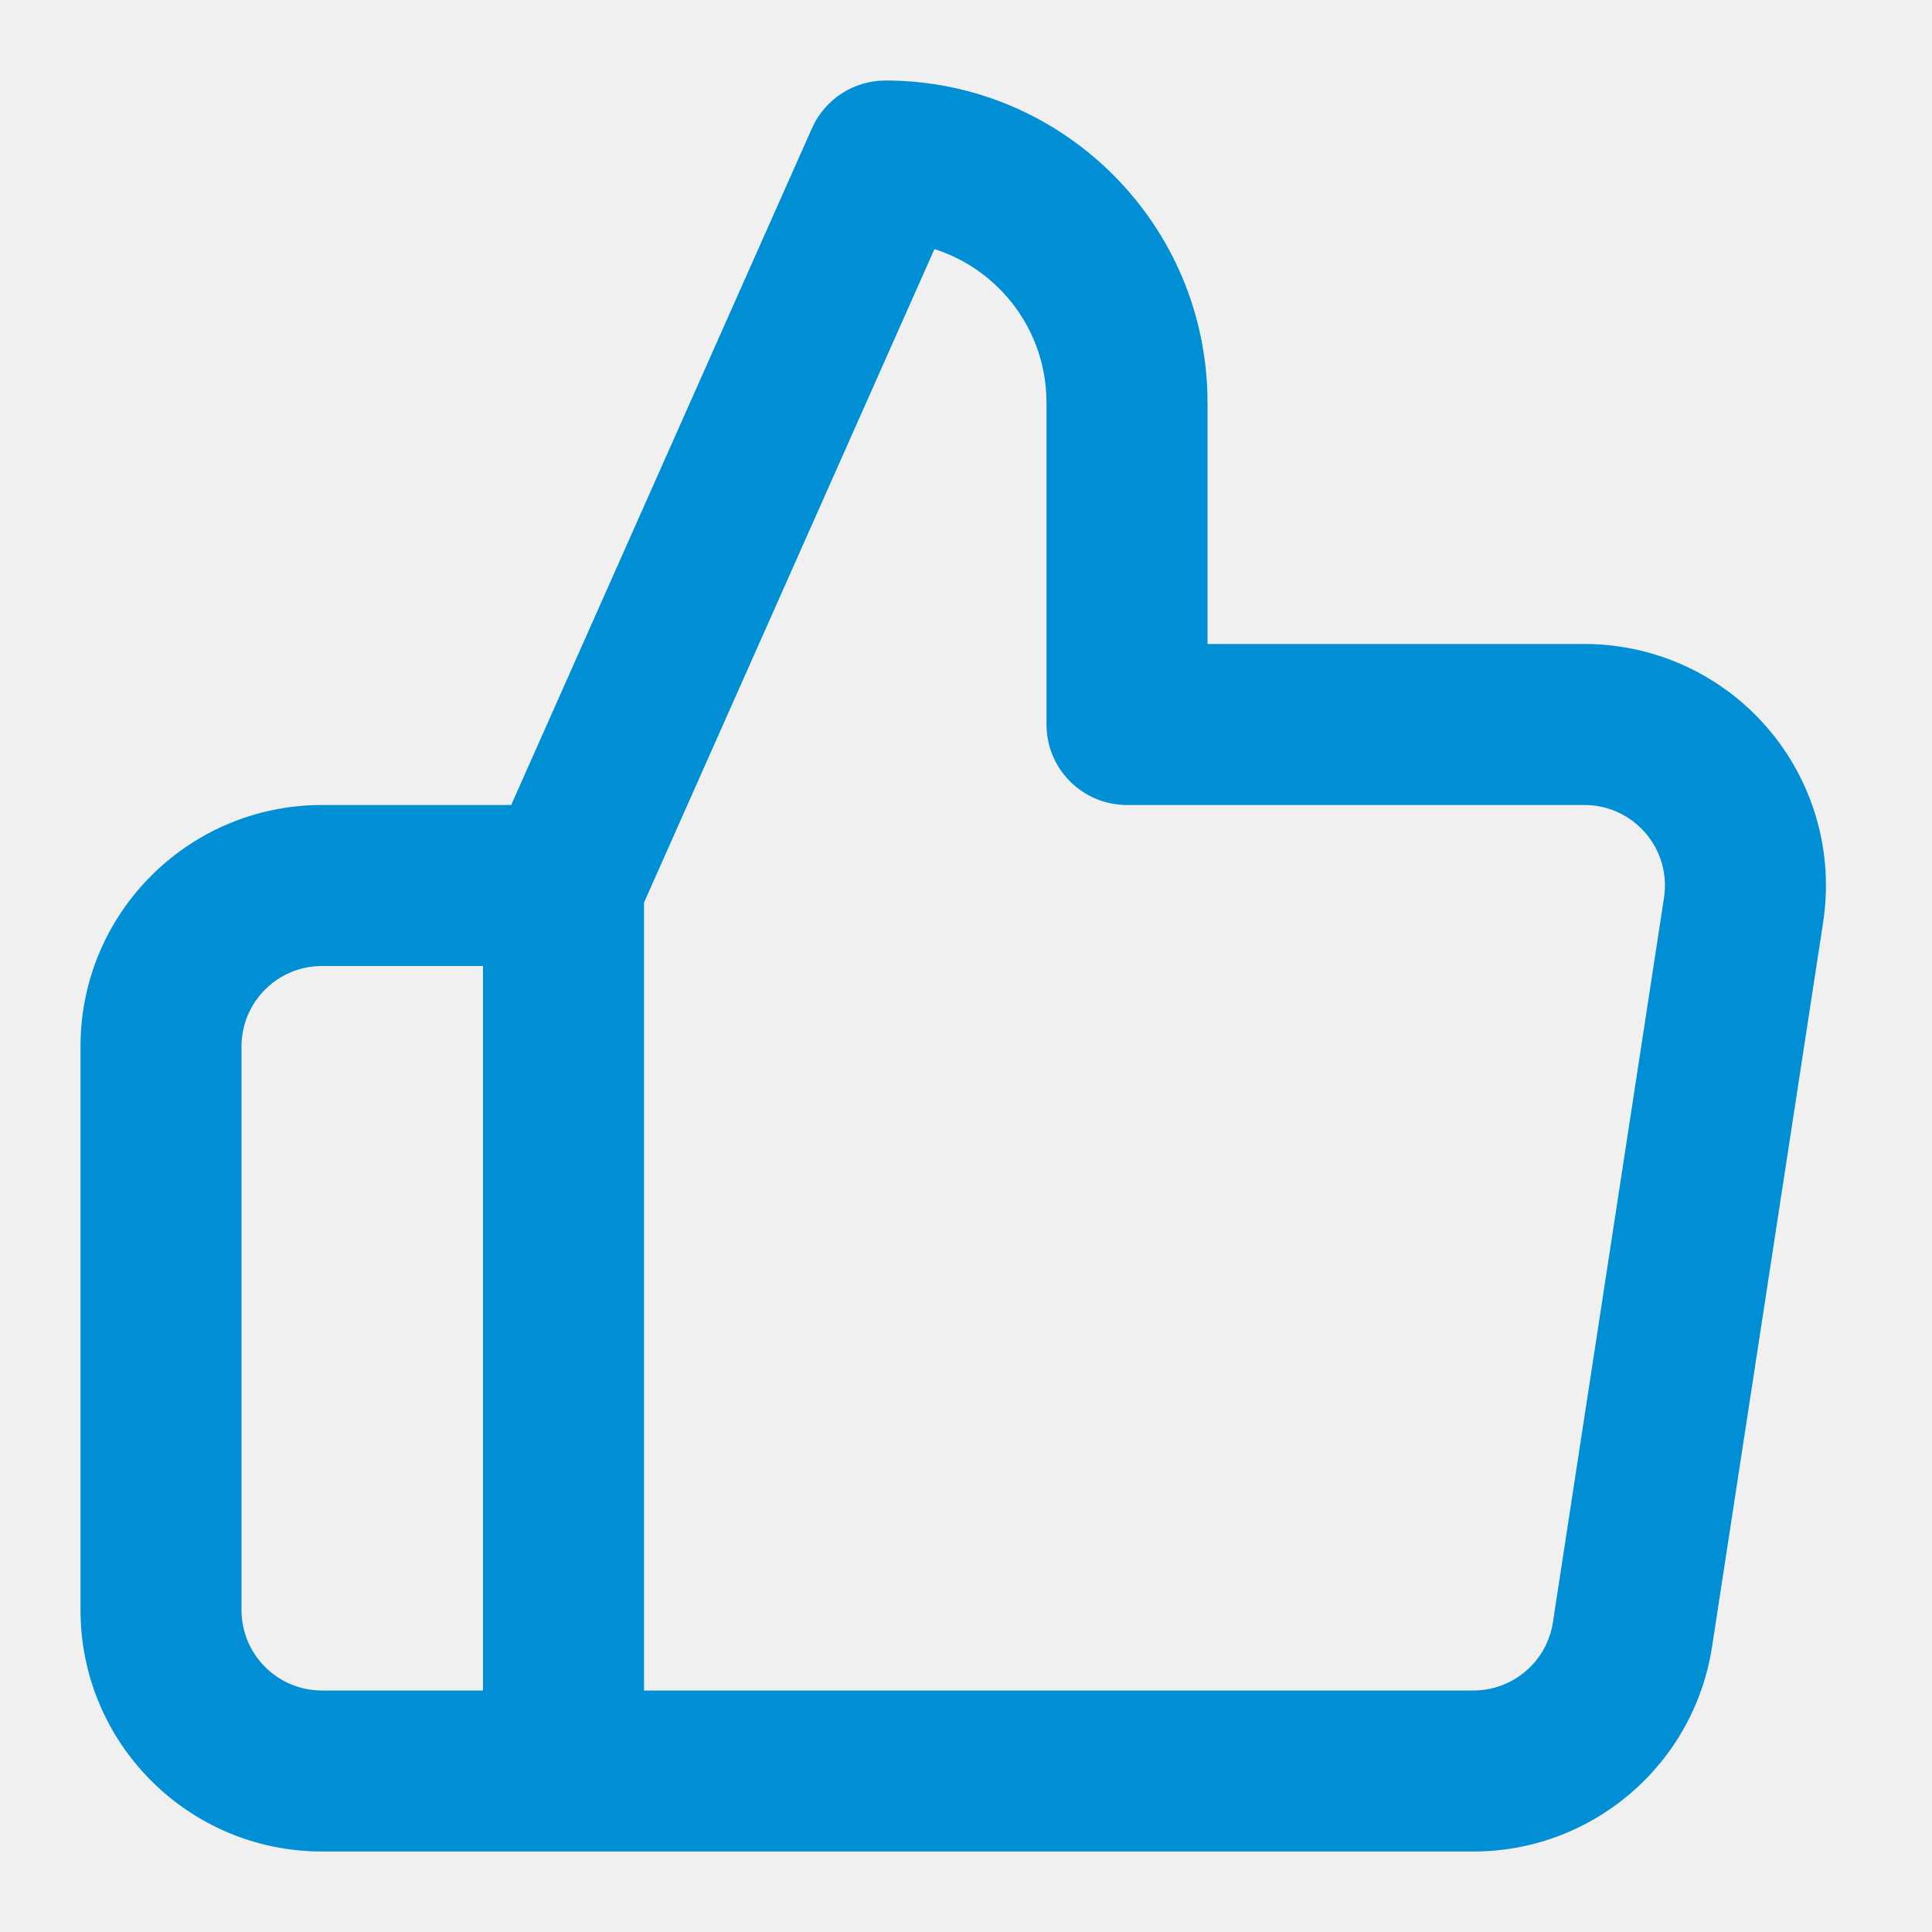
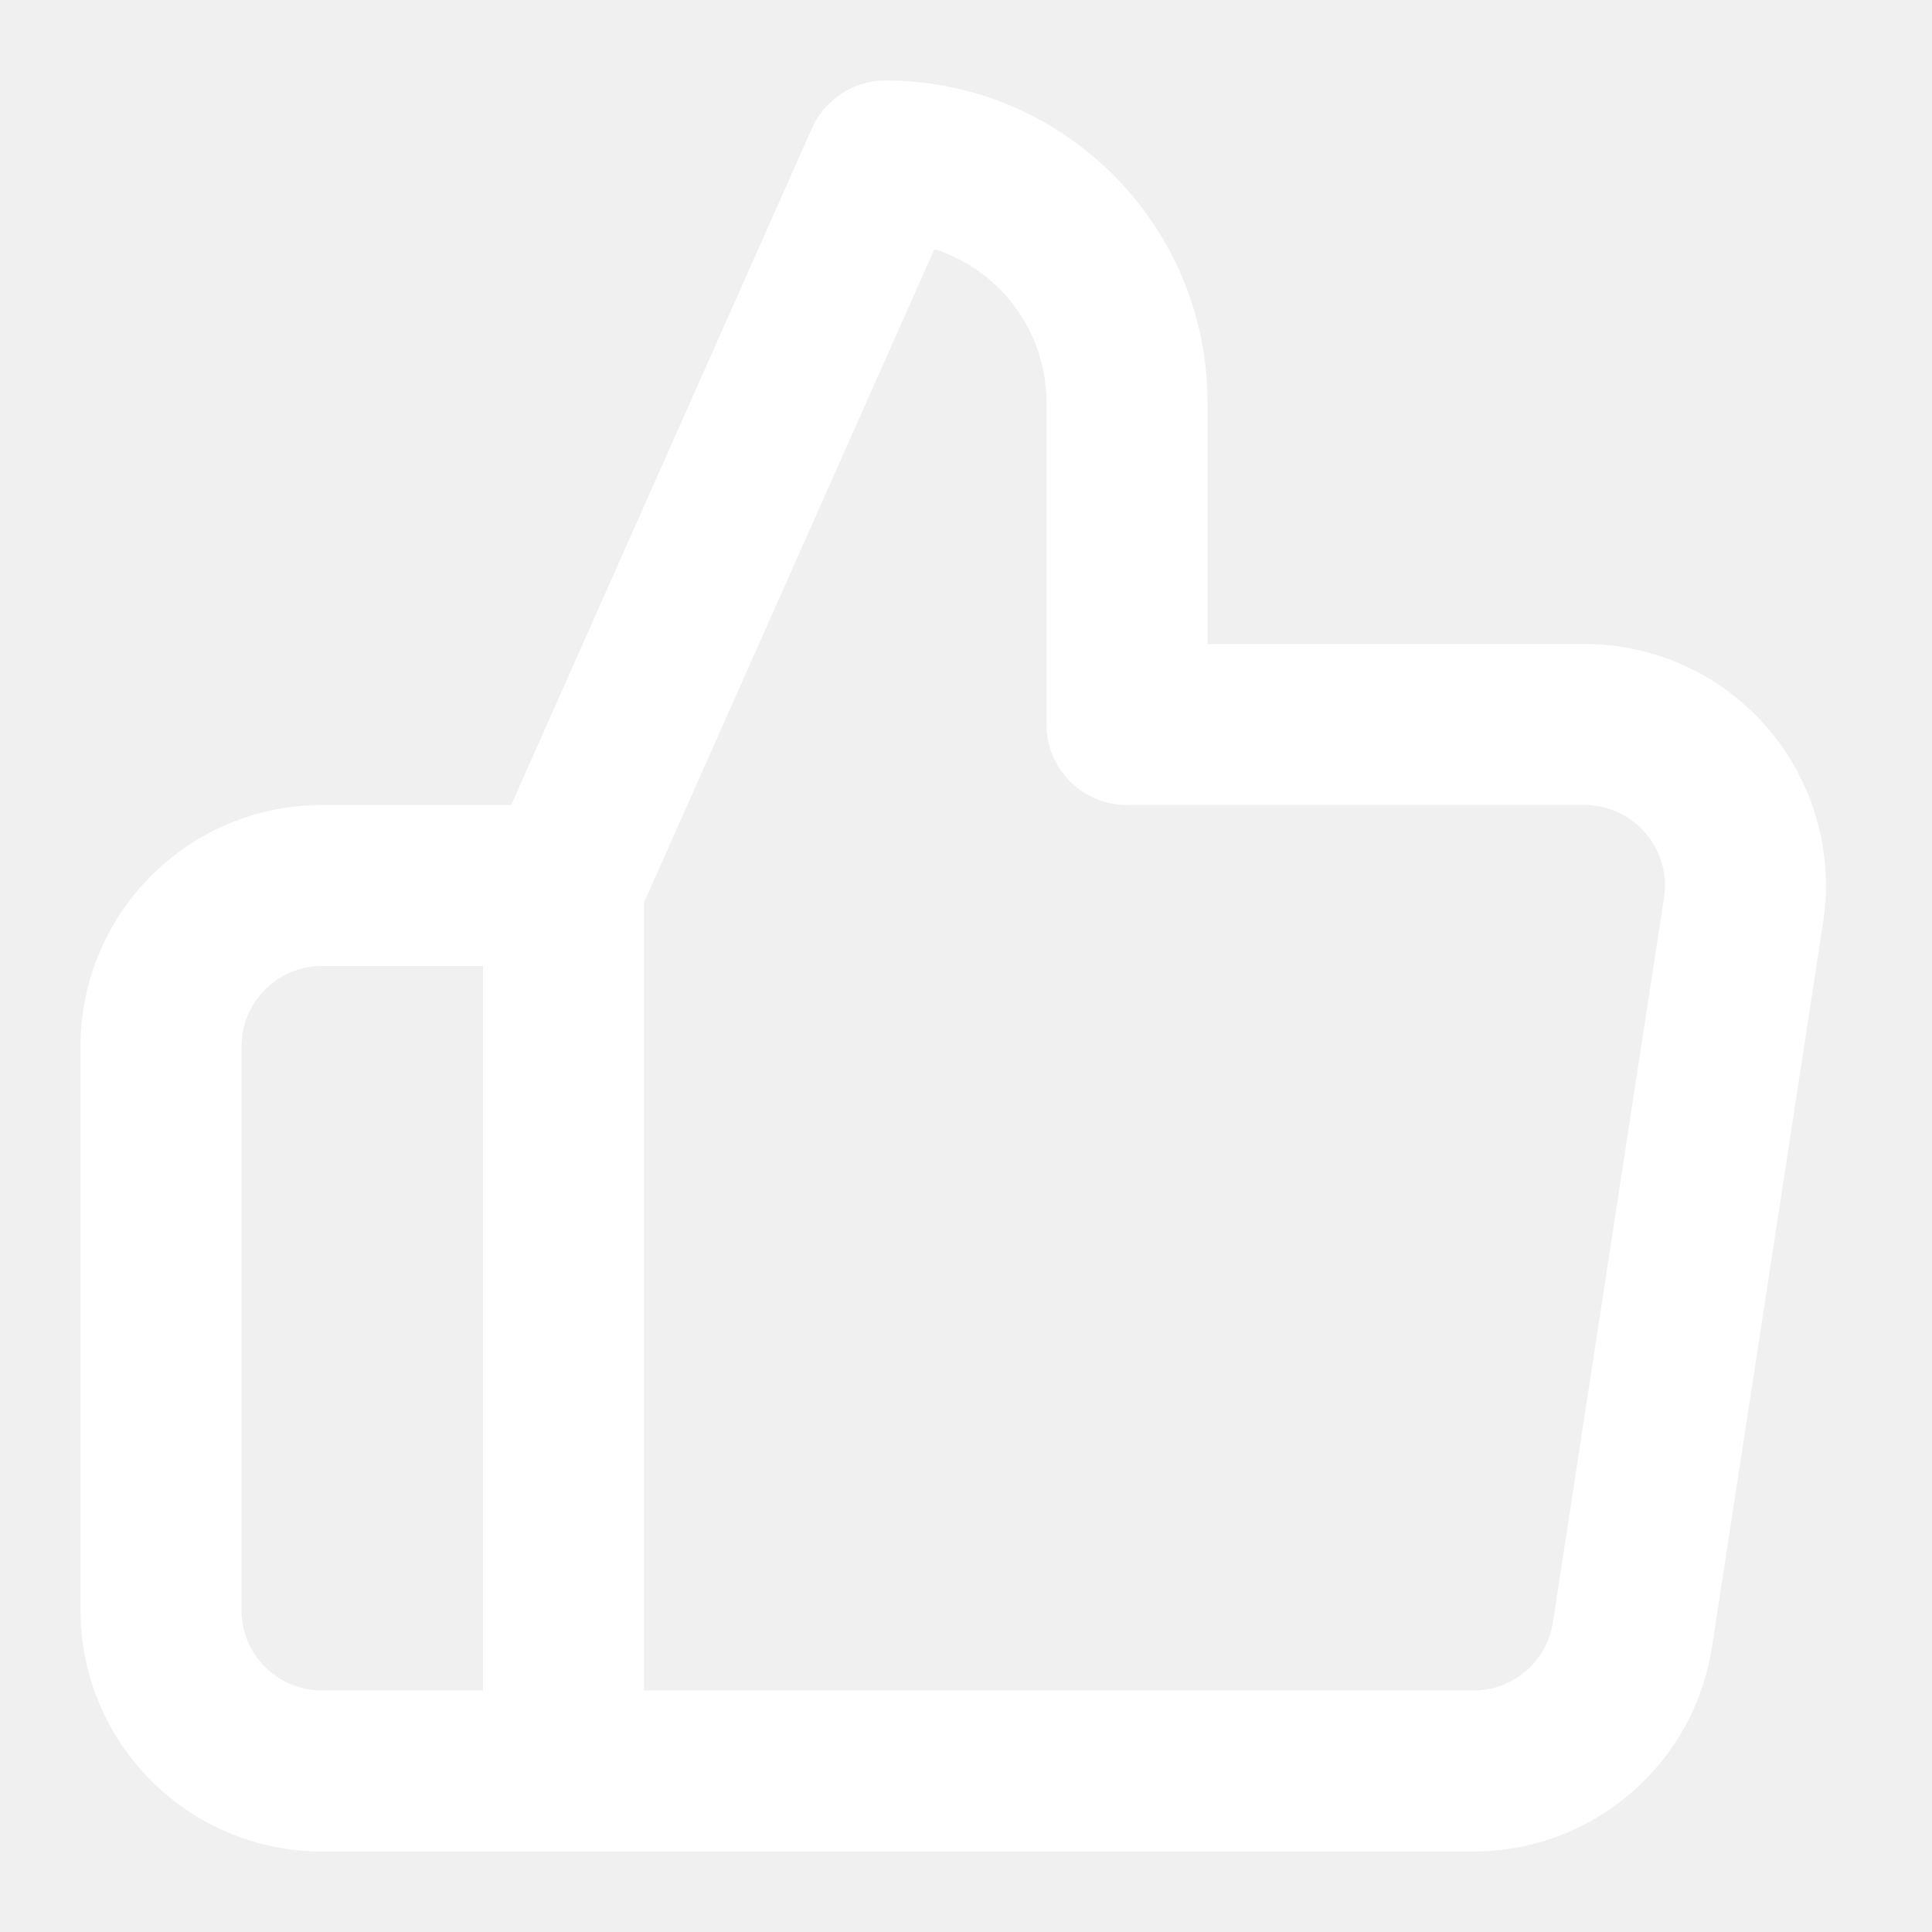
<svg xmlns="http://www.w3.org/2000/svg" width="48" height="48" viewBox="0 0 48 48" fill="none">
-   <path d="M28 18H26C26 19.105 26.895 20 28 20V18ZM28 10H30H28ZM22 4V2C21.21 2 20.493 2.465 20.172 3.188L22 4ZM14 22L12.172 21.188C12.059 21.443 12 21.72 12 22H14ZM14 44H12C12 45.105 12.895 46 14 46V44ZM36.56 44L36.583 42C36.575 42 36.568 42 36.56 42V44ZM40.56 40.6L38.583 40.297L38.583 40.3L40.56 40.6ZM43.32 22.6L45.297 22.903L45.297 22.9L43.32 22.6ZM39.32 18V20C39.328 20 39.335 20 39.343 20L39.32 18ZM14 44V46C15.105 46 16 45.105 16 44H14ZM14 22H16C16 20.895 15.105 20 14 20V22ZM30 18V10H26V18H30ZM30 10C30 5.582 26.418 2 22 2V6C24.209 6 26 7.791 26 10H30ZM20.172 3.188L12.172 21.188L15.828 22.812L23.828 4.812L20.172 3.188ZM12 22V44H16V22H12ZM14 46H36.56V42H14V46ZM36.537 46C39.529 46.034 42.089 43.858 42.537 40.9L38.583 40.3C38.433 41.286 37.58 42.011 36.583 42L36.537 46ZM42.537 40.903L45.297 22.903L41.343 22.297L38.583 40.297L42.537 40.903ZM45.297 22.9C45.562 21.16 45.048 19.391 43.893 18.063L40.874 20.687C41.26 21.13 41.431 21.72 41.343 22.3L45.297 22.9ZM43.893 18.063C42.738 16.734 41.058 15.98 39.297 16L39.343 20C39.929 19.993 40.489 20.245 40.874 20.687L43.893 18.063ZM39.32 16H28V20H39.32V16ZM14 42H8V46H14V42ZM8 42C6.895 42 6 41.105 6 40H2C2 43.314 4.686 46 8 46V42ZM6 40V26H2V40H6ZM6 26C6 24.895 6.895 24 8 24V20C4.686 20 2 22.686 2 26H6ZM8 24H14V20H8V24ZM12 22V44H16V22H12Z" fill="#008FD5" />
+   <path d="M28 18H26C26 19.105 26.895 20 28 20V18ZM28 10H30H28ZM22 4V2C21.21 2 20.493 2.465 20.172 3.188L22 4ZM14 22L12.172 21.188C12.059 21.443 12 21.72 12 22H14ZM14 44H12C12 45.105 12.895 46 14 46V44ZM36.56 44L36.583 42C36.575 42 36.568 42 36.56 42V44ZM40.56 40.6L38.583 40.297L38.583 40.3L40.56 40.6ZM43.32 22.6L45.297 22.903L45.297 22.9L43.32 22.6ZM39.32 18V20C39.328 20 39.335 20 39.343 20L39.32 18ZM14 44V46C15.105 46 16 45.105 16 44H14ZM14 22H16C16 20.895 15.105 20 14 20V22ZM30 18V10H26V18H30ZM30 10C30 5.582 26.418 2 22 2V6C24.209 6 26 7.791 26 10H30ZM20.172 3.188L12.172 21.188L15.828 22.812L23.828 4.812L20.172 3.188ZM12 22V44H16V22H12ZM14 46H36.56V42H14V46ZM36.537 46C39.529 46.034 42.089 43.858 42.537 40.9L38.583 40.3C38.433 41.286 37.58 42.011 36.583 42L36.537 46ZM42.537 40.903L45.297 22.903L41.343 22.297L38.583 40.297L42.537 40.903ZM45.297 22.9C45.562 21.16 45.048 19.391 43.893 18.063L40.874 20.687C41.26 21.13 41.431 21.72 41.343 22.3L45.297 22.9ZM43.893 18.063C42.738 16.734 41.058 15.98 39.297 16L39.343 20C39.929 19.993 40.489 20.245 40.874 20.687L43.893 18.063ZM39.32 16H28V20H39.32V16ZM14 42H8V46H14V42ZM8 42C6.895 42 6 41.105 6 40H2C2 43.314 4.686 46 8 46V42ZM6 40V26H2V40H6ZM6 26C6 24.895 6.895 24 8 24V20C4.686 20 2 22.686 2 26H6ZM8 24H14V20H8V24ZM12 22V44H16V22H12Z" fill="#fff" />
</svg>
